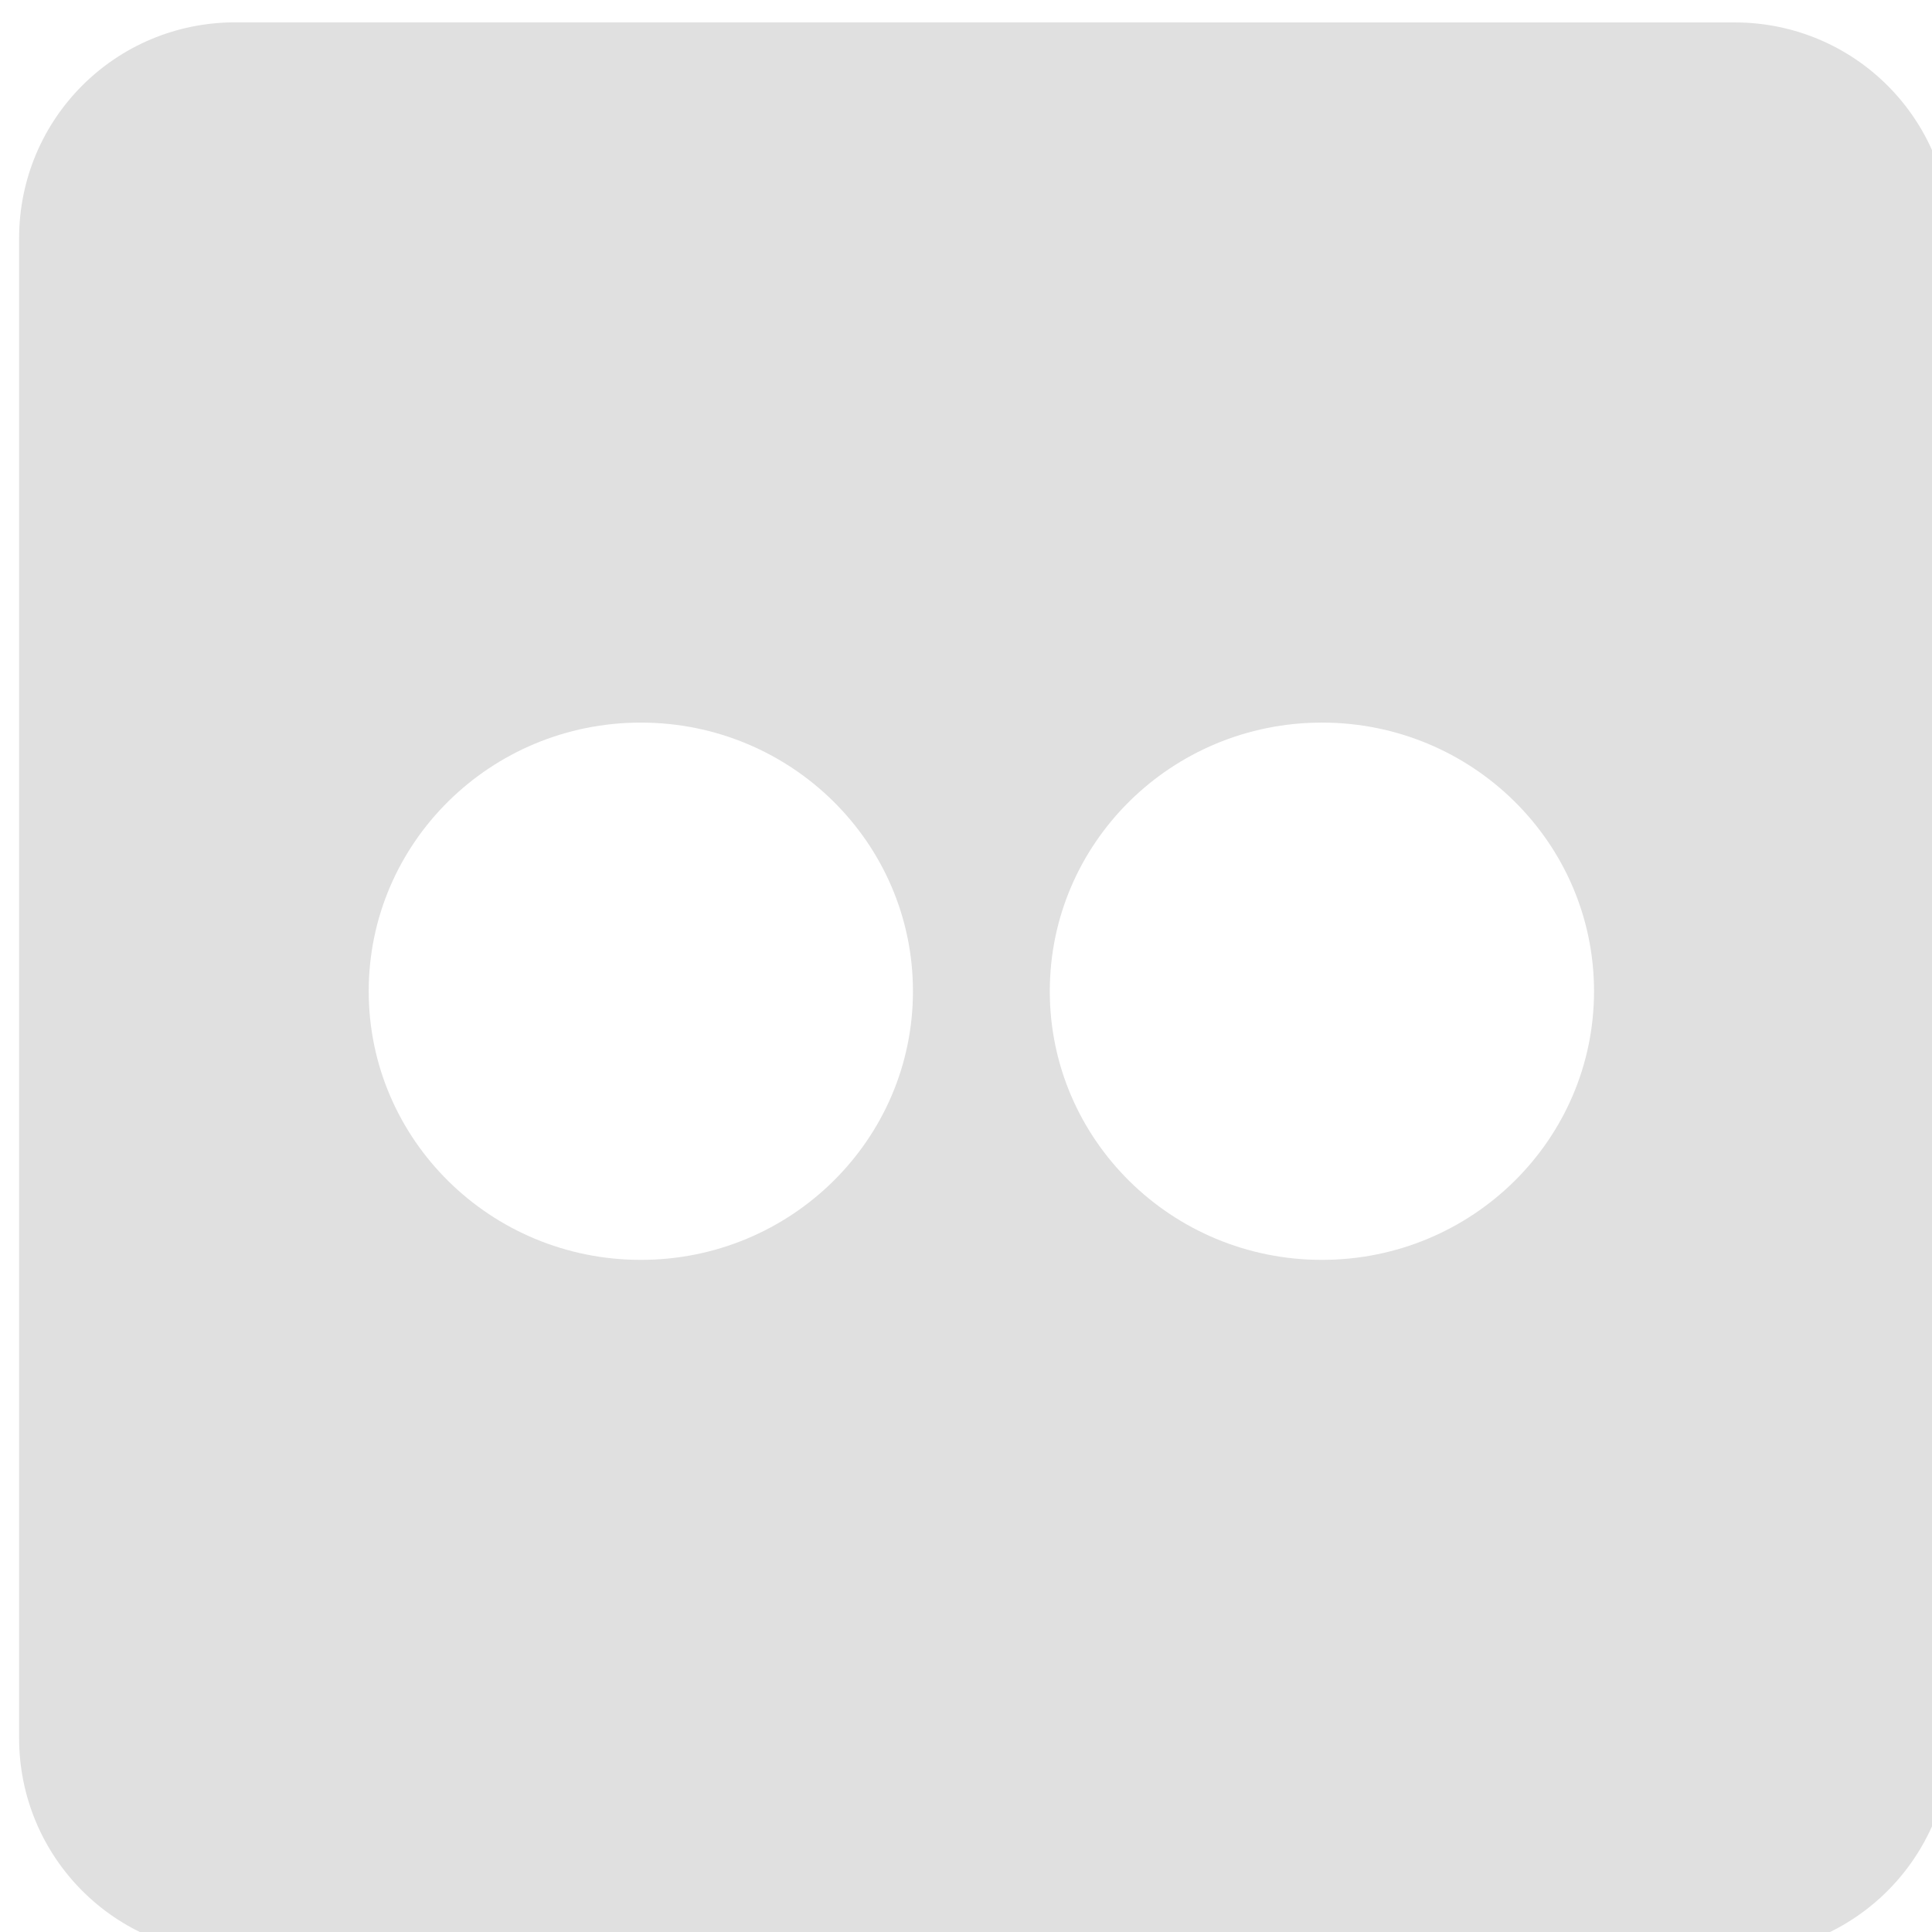
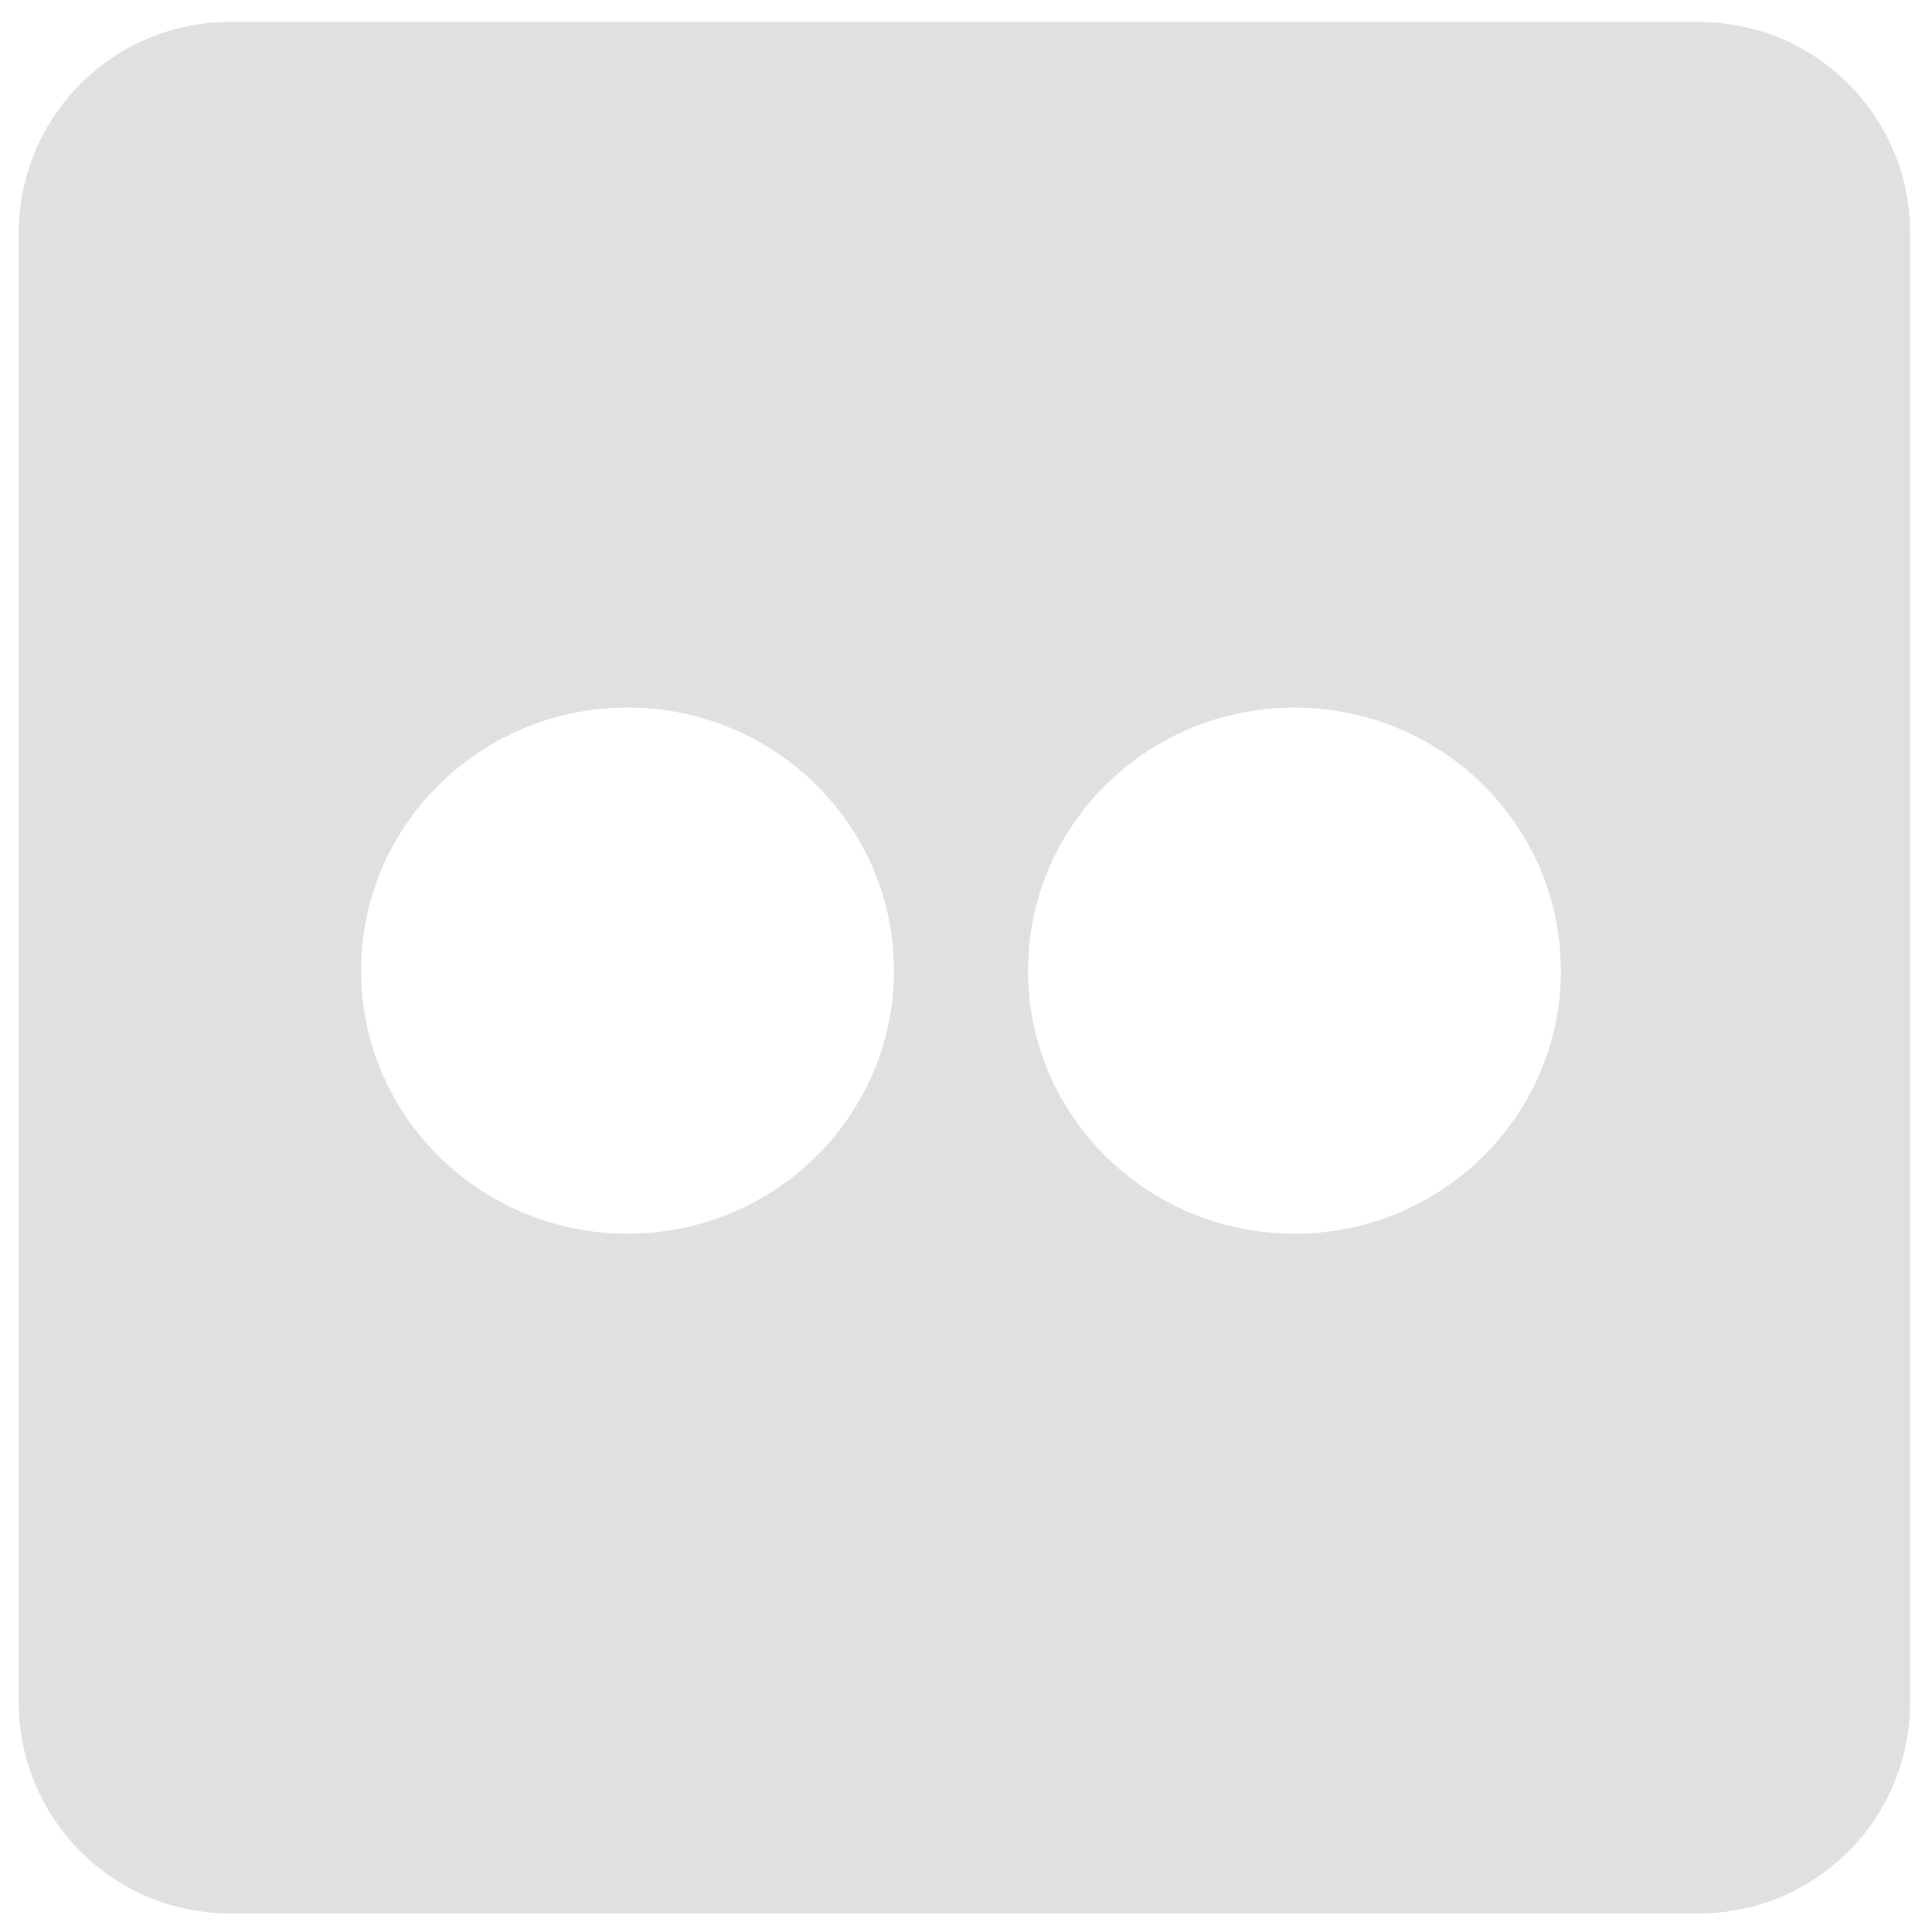
- <svg xmlns="http://www.w3.org/2000/svg">
+ <svg xmlns="http://www.w3.org/2000/svg" width="25" height="25">
  <g>
    <path style="fill:#e0e0e0;" d="m 2.982,0.283 c -1.518,0 -2.74,1.221 -2.74,2.739 V 22.02 c 0,1.518 1.222,2.74 2.74,2.74 H 21.978 c 1.518,0 2.74,-1.222 2.74,-2.74 V 3.023 c 0,-1.518 -1.222,-2.739 -2.74,-2.739 z m 5.138,8.873 a 3.448,3.404 0 0 1 3.448,3.404 3.448,3.404 0 0 1 -3.448,3.404 3.448,3.404 0 0 1 -3.448,-3.404 3.448,3.404 0 0 1 3.448,-3.404 z m 8.63,0 a 3.448,3.404 0 0 1 3.448,3.404 3.448,3.404 0 0 1 -3.448,3.404 3.448,3.404 0 0 1 -3.448,-3.404 3.448,3.404 0 0 1 3.448,-3.404 z" />
  </g>
</svg>
